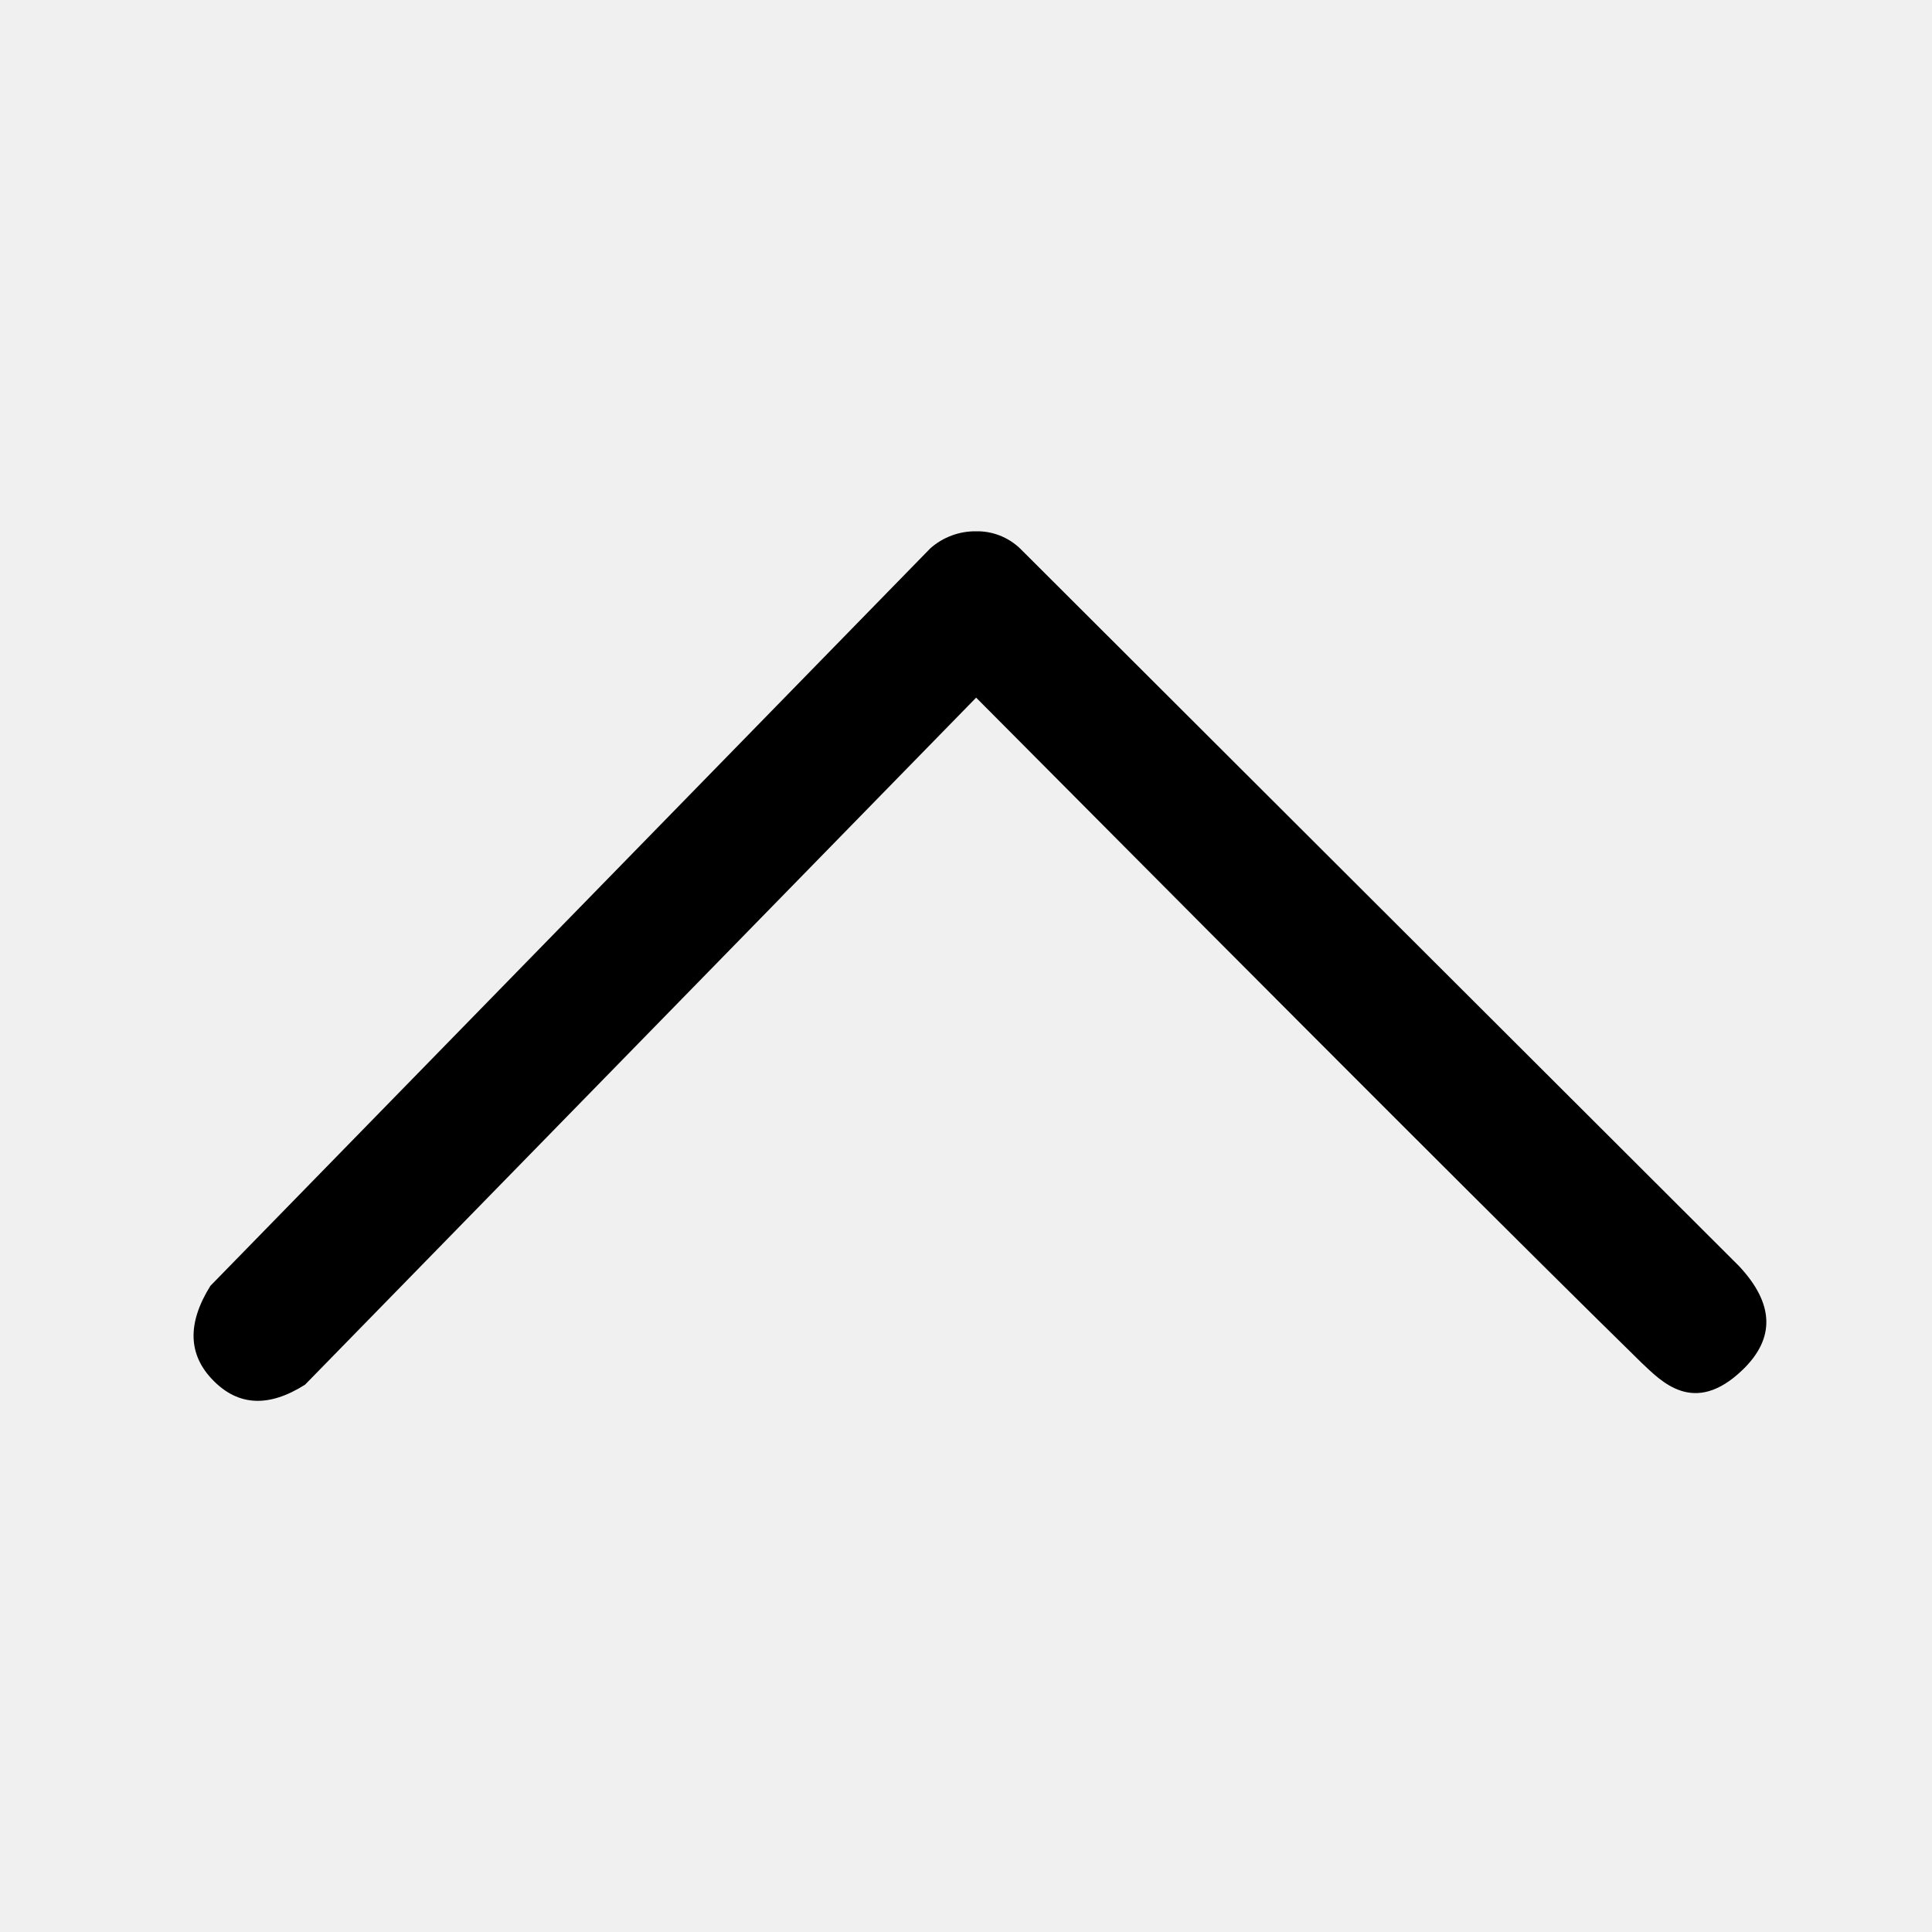
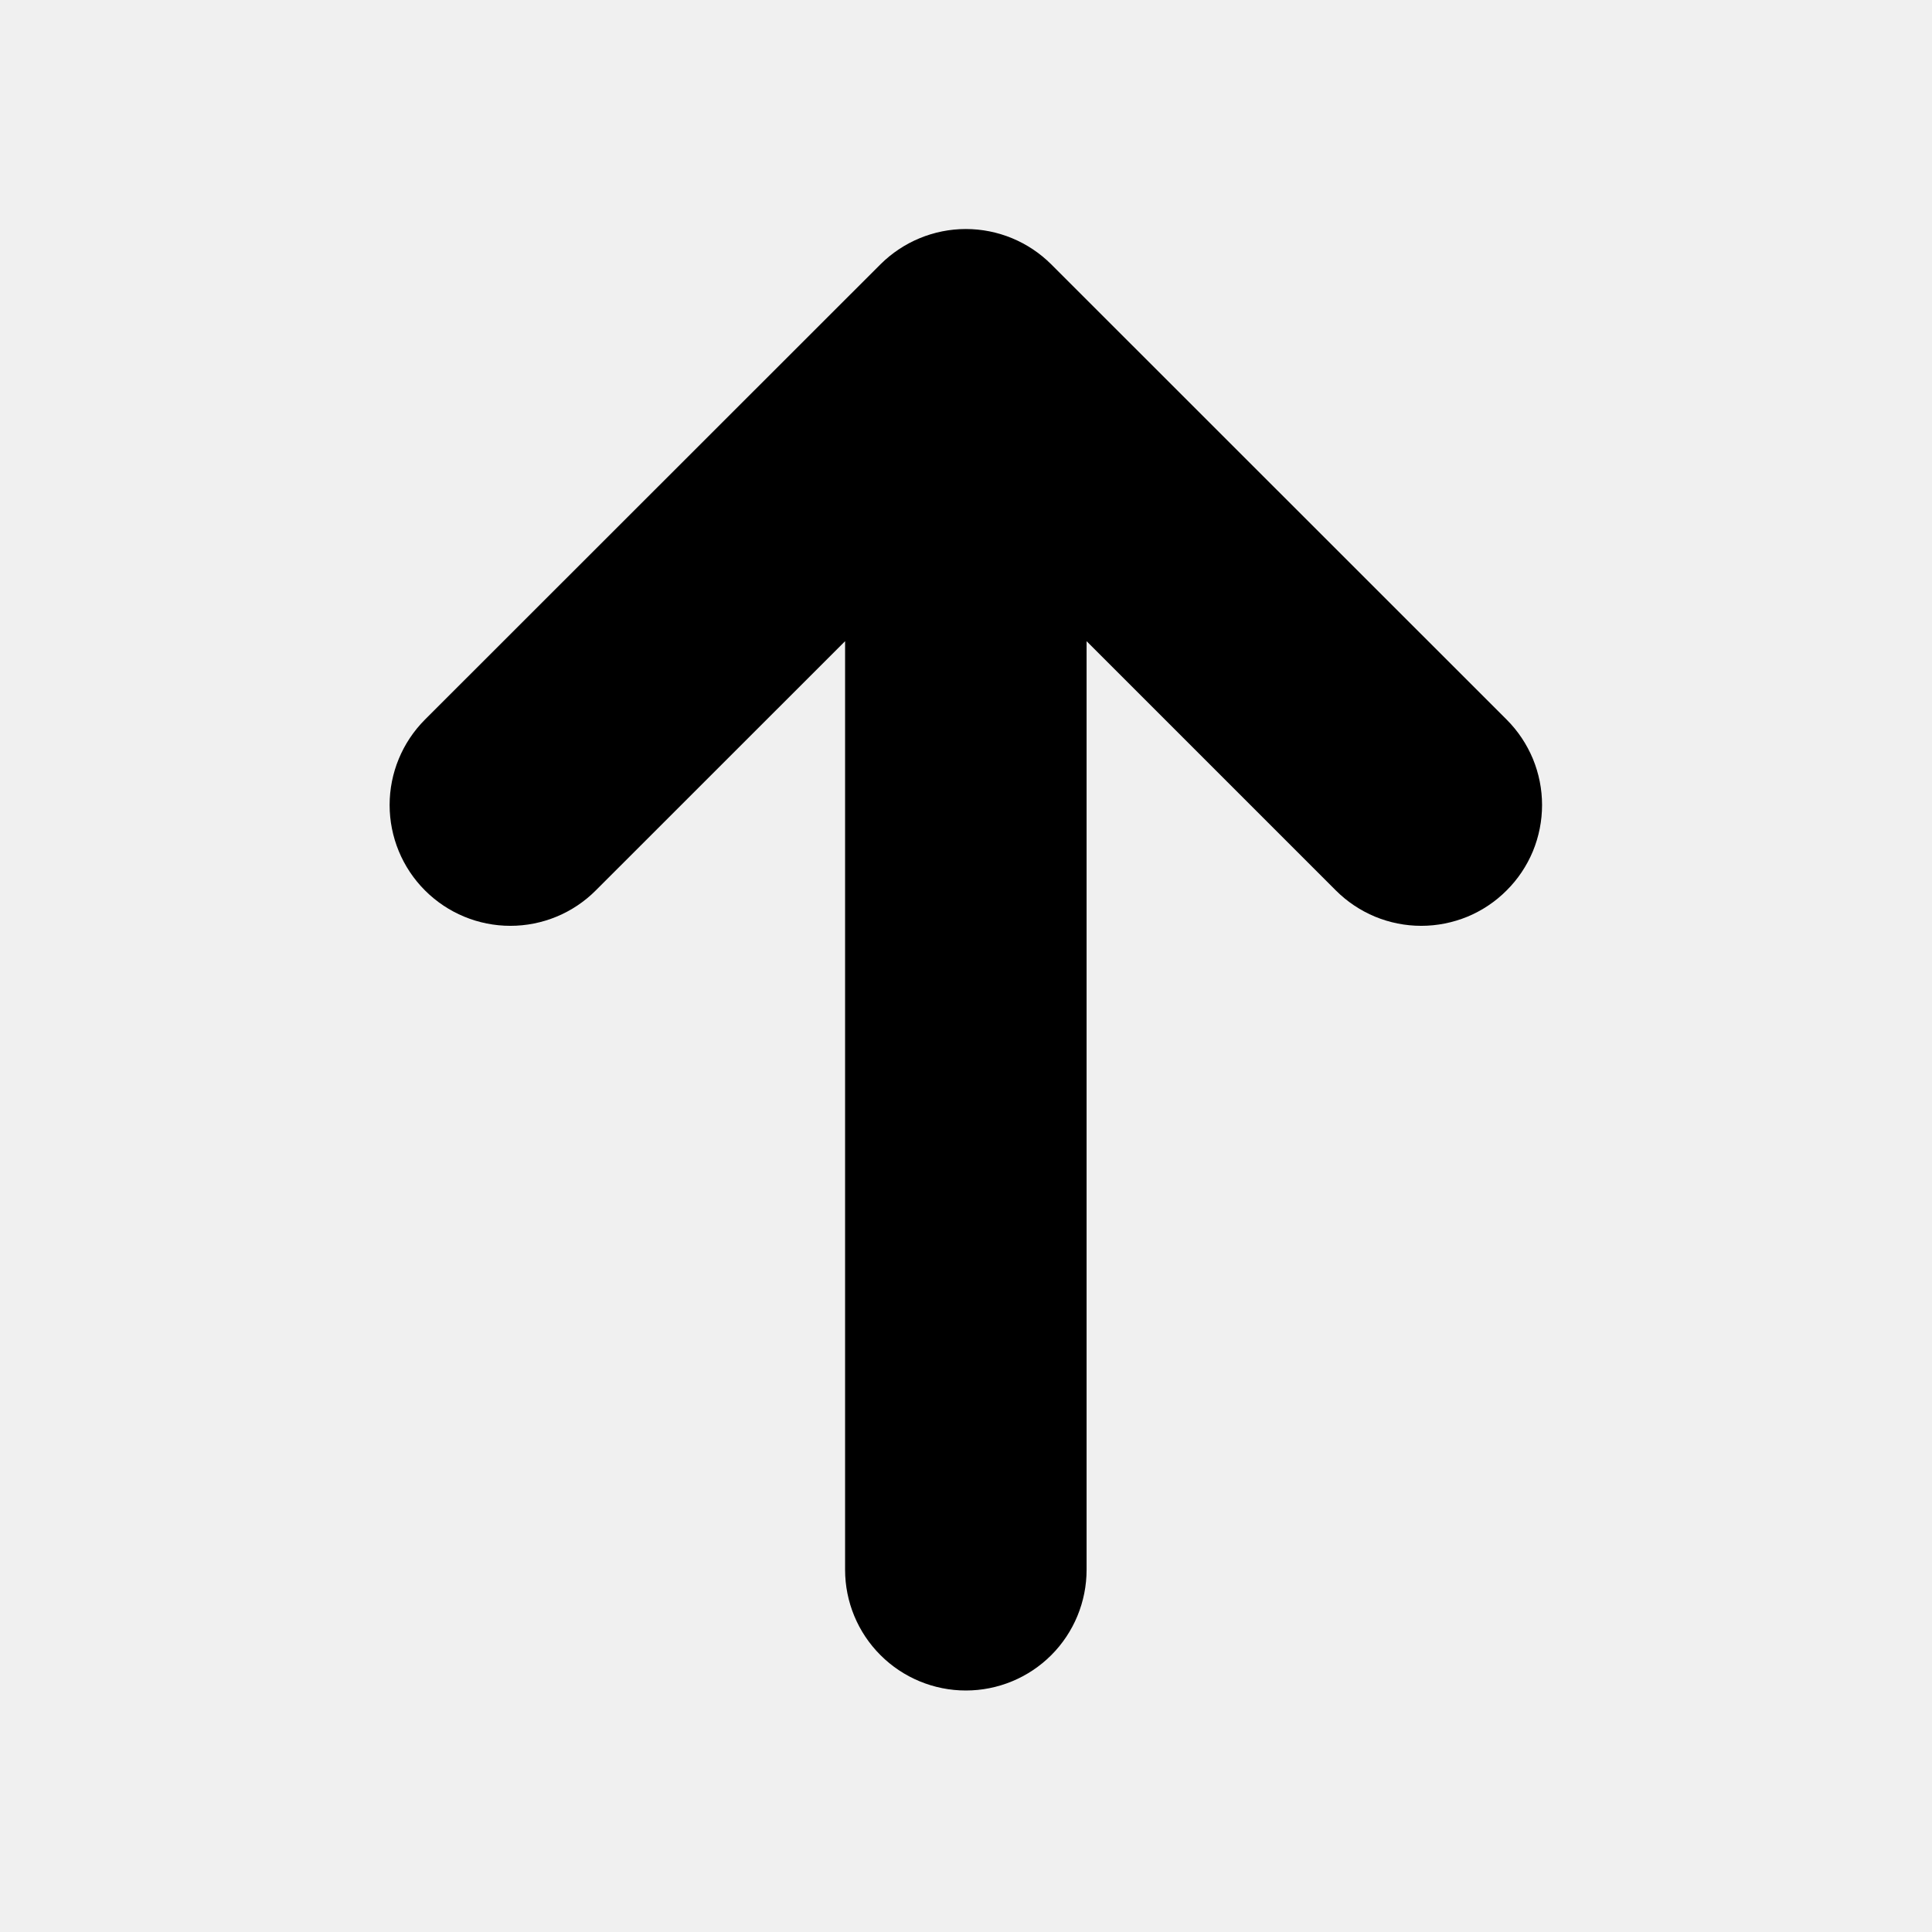
- <svg xmlns="http://www.w3.org/2000/svg" width="20" height="20" viewBox="0 0 20 20" fill="none">
-   <path fill-rule="evenodd" clip-rule="evenodd" d="M10.105 7.222C13.551 10.69 15.848 12.986 16.995 14.109C17.193 14.294 17.534 14.669 18.041 14.179C18.379 13.852 18.366 13.495 18.002 13.106L10.558 5.676C10.435 5.56 10.272 5.496 10.103 5.5C9.929 5.498 9.761 5.561 9.631 5.676L2.178 13.311C1.936 13.699 1.946 14.026 2.208 14.291C2.468 14.556 2.784 14.571 3.158 14.334L10.105 7.222Z" fill="black" />
+ <svg xmlns="http://www.w3.org/2000/svg" width="24" height="24" viewBox="0 0 24 24" fill="none">
+   <g clip-path="url(#clip0_1658_7316)">
+     <path d="M13.058 3.283C12.777 3.003 12.396 2.845 11.998 2.845C11.601 2.845 11.22 3.003 10.938 3.283L5.279 8.939C4.998 9.221 4.84 9.602 4.84 10C4.84 10.398 4.998 10.78 5.279 11.061C5.561 11.343 5.942 11.501 6.34 11.501C6.738 11.501 7.12 11.343 7.401 11.061L10.498 7.965V19.5C10.498 19.898 10.656 20.28 10.938 20.561C11.219 20.842 11.601 21 11.998 21C12.396 21 12.778 20.842 13.059 20.561C13.34 20.28 13.498 19.898 13.498 19.5V7.965L16.594 11.061C16.734 11.201 16.899 11.311 17.081 11.387C17.263 11.462 17.458 11.501 17.655 11.501C17.852 11.501 18.047 11.462 18.23 11.387C18.412 11.311 18.577 11.201 18.716 11.061C18.856 10.922 18.966 10.757 19.042 10.575C19.117 10.393 19.156 10.197 19.156 10C19.156 9.803 19.117 9.608 19.042 9.426C18.966 9.244 18.856 9.079 18.716 8.939L13.058 3.283Z" fill="black" />
+   </g>
+   <defs>
+     <clipPath id="clip0_1658_7316">
+       <rect width="24" height="24" fill="white" />
+     </clipPath>
+   </defs>
</svg>
